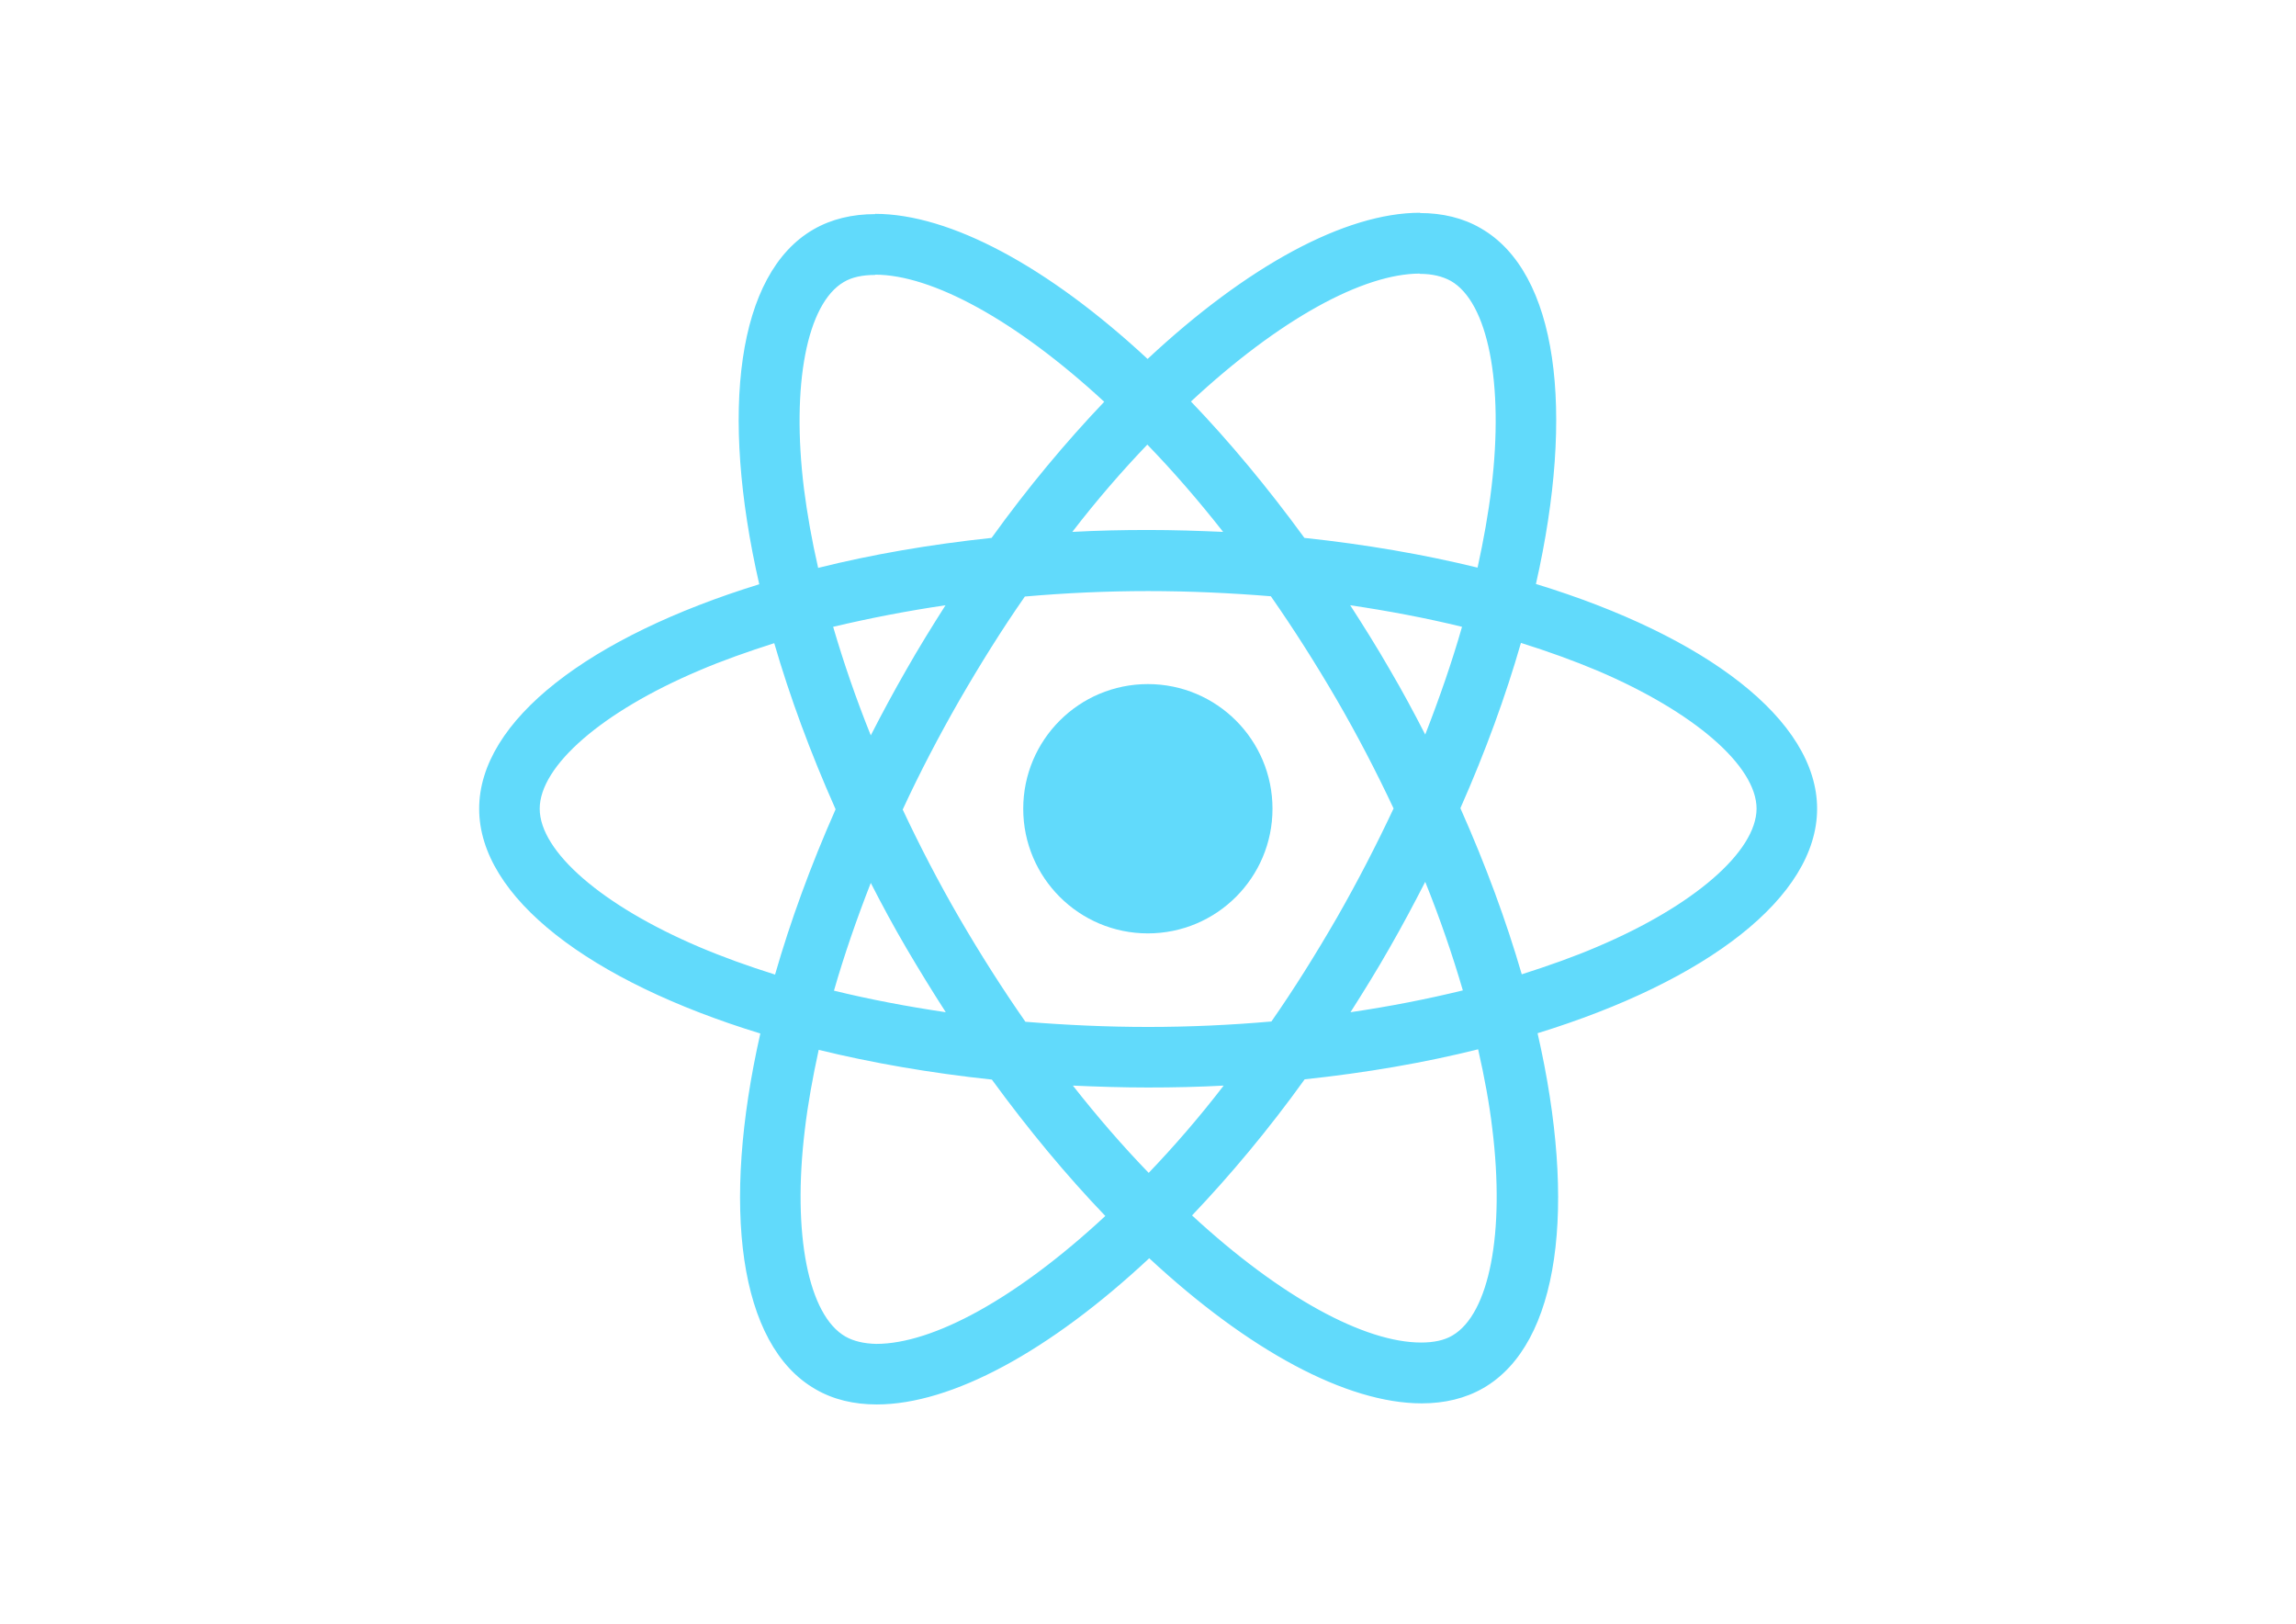
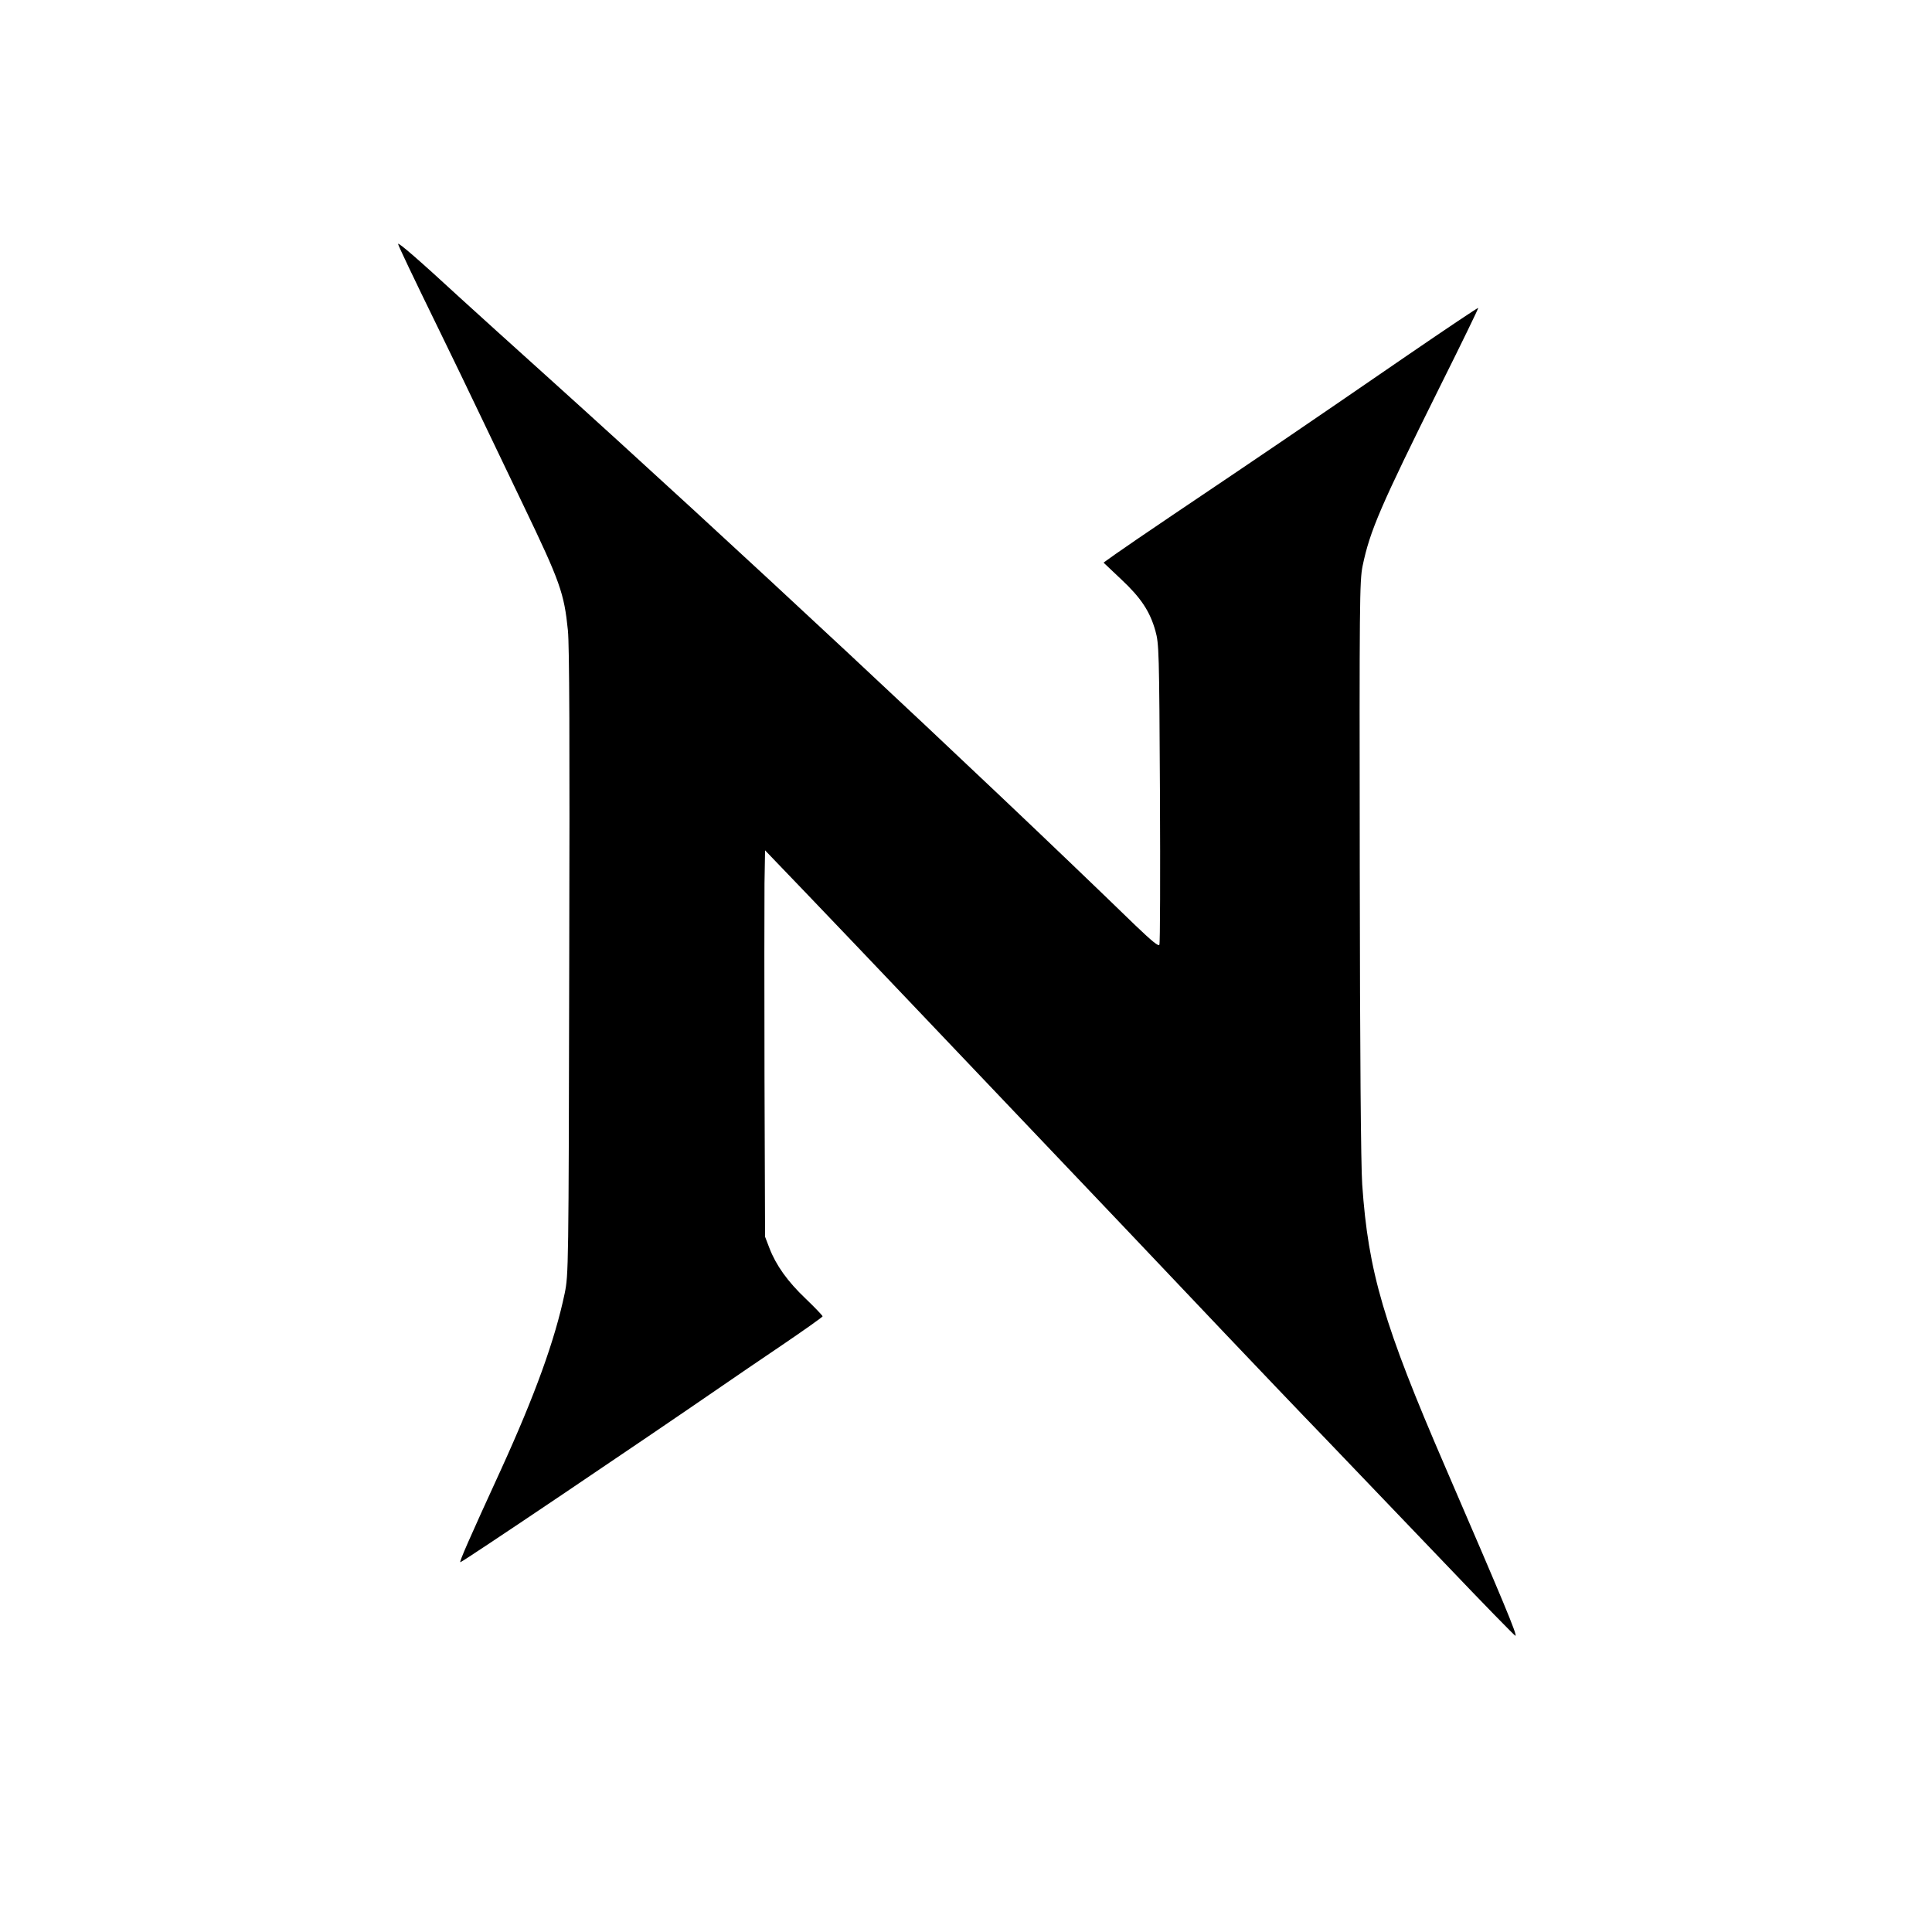
- <svg xmlns="http://www.w3.org/2000/svg" viewBox="0 0 841.9 595.3">
-   <g fill="#61DAFB">
-     <path d="M666.3 296.5c0-32.5-40.7-63.3-103.1-82.4 14.4-63.6 8-114.2-20.2-130.4-6.5-3.8-14.1-5.6-22.4-5.6v22.3c4.6 0 8.3.9 11.4 2.6 13.6 7.8 19.5 37.5 14.9 75.7-1.1 9.4-2.9 19.3-5.1 29.4-19.6-4.8-41-8.5-63.5-10.9-13.5-18.5-27.5-35.3-41.6-50 32.6-30.3 63.2-46.9 84-46.9V78c-27.5 0-63.5 19.6-99.9 53.6-36.4-33.8-72.4-53.2-99.9-53.2v22.3c20.7 0 51.4 16.5 84 46.6-14 14.7-28 31.4-41.3 49.9-22.6 2.4-44 6.1-63.6 11-2.3-10-4-19.7-5.2-29-4.7-38.2 1.1-67.9 14.6-75.8 3-1.8 6.9-2.6 11.5-2.6V78.5c-8.4 0-16 1.8-22.6 5.6-28.1 16.2-34.4 66.7-19.9 130.1-62.2 19.2-102.7 49.9-102.7 82.3 0 32.5 40.7 63.3 103.1 82.4-14.4 63.6-8 114.2 20.2 130.4 6.5 3.8 14.1 5.6 22.5 5.6 27.5 0 63.5-19.6 99.9-53.6 36.4 33.8 72.4 53.2 99.9 53.2 8.4 0 16-1.8 22.6-5.6 28.1-16.2 34.4-66.7 19.9-130.1 62-19.1 102.5-49.9 102.5-82.3zm-130.2-66.7c-3.7 12.9-8.3 26.2-13.5 39.5-4.1-8-8.4-16-13.1-24-4.6-8-9.5-15.8-14.4-23.4 14.2 2.1 27.9 4.7 41 7.9zm-45.8 106.5c-7.8 13.5-15.8 26.3-24.1 38.2-14.9 1.3-30 2-45.2 2-15.1 0-30.2-.7-45-1.9-8.3-11.9-16.4-24.6-24.2-38-7.6-13.1-14.5-26.4-20.8-39.8 6.2-13.4 13.2-26.8 20.7-39.9 7.8-13.5 15.8-26.3 24.1-38.2 14.9-1.3 30-2 45.2-2 15.1 0 30.2.7 45 1.9 8.3 11.9 16.4 24.6 24.2 38 7.6 13.1 14.5 26.4 20.8 39.8-6.3 13.4-13.2 26.8-20.7 39.9zm32.3-13c5.4 13.4 10 26.8 13.8 39.8-13.1 3.2-26.9 5.9-41.2 8 4.9-7.7 9.8-15.6 14.4-23.7 4.6-8 8.9-16.1 13-24.1zM421.2 430c-9.3-9.6-18.6-20.3-27.8-32 9 .4 18.2.7 27.5.7 9.4 0 18.7-.2 27.8-.7-9 11.7-18.3 22.4-27.5 32zm-74.4-58.9c-14.2-2.1-27.9-4.7-41-7.9 3.7-12.9 8.3-26.2 13.5-39.5 4.1 8 8.4 16 13.1 24 4.7 8 9.5 15.8 14.4 23.4zM420.7 163c9.3 9.6 18.6 20.3 27.8 32-9-.4-18.2-.7-27.5-.7-9.4 0-18.7.2-27.8.7 9-11.7 18.3-22.4 27.5-32zm-74 58.9c-4.9 7.7-9.8 15.6-14.4 23.7-4.6 8-8.9 16-13 24-5.4-13.4-10-26.8-13.8-39.8 13.1-3.1 26.9-5.8 41.2-7.9zm-90.5 125.2c-35.4-15.1-58.3-34.9-58.3-50.6 0-15.7 22.9-35.6 58.3-50.6 8.6-3.7 18-7 27.7-10.1 5.7 19.6 13.2 40 22.5 60.9-9.2 20.8-16.6 41.1-22.2 60.6-9.9-3.1-19.3-6.5-28-10.2zM310 490c-13.6-7.8-19.5-37.5-14.9-75.7 1.1-9.4 2.9-19.3 5.1-29.4 19.6 4.8 41 8.5 63.5 10.9 13.5 18.5 27.5 35.3 41.6 50-32.6 30.3-63.2 46.9-84 46.9-4.5-.1-8.3-1-11.3-2.7zm237.2-76.2c4.7 38.2-1.1 67.9-14.6 75.8-3 1.8-6.9 2.6-11.5 2.6-20.7 0-51.4-16.5-84-46.6 14-14.7 28-31.4 41.3-49.9 22.6-2.4 44-6.1 63.6-11 2.3 10.1 4.1 19.8 5.2 29.1zm38.5-66.7c-8.6 3.7-18 7-27.7 10.1-5.7-19.6-13.2-40-22.5-60.9 9.2-20.8 16.6-41.1 22.2-60.6 9.9 3.1 19.3 6.5 28.1 10.2 35.4 15.1 58.3 34.9 58.3 50.6-.1 15.7-23 35.6-58.4 50.6zM320.8 78.4z" />
-     <circle cx="420.9" cy="296.5" r="45.7" />
-     <path d="M520.5 78.1z" />
+ <svg xmlns="http://www.w3.org/2000/svg" version="1.0" width="1024pt" height="1024pt" viewBox="0 0 1024 1024" preserveAspectRatio="xMidYMid meet">
+   <g transform="translate(0,1024) scale(0.1,-0.1)" fill="#000000" stroke="none">
+     <path d="M2110 8947 c0 -7 74 -163 225 -472 59 -121 154 -317 210 -435 57 -118 160 -334 230 -480 194 -404 215 -464 235 -661 8 -82 10 -573 7 -1764 -3 -1630 -4 -1651 -24 -1750 -52 -248 -157 -538 -338 -935 -172 -375 -222 -490 -215 -490 11 0 972 648 1387 934 56 39 199 136 317 216 118 80 215 149 216 153 0 4 -40 46 -89 93 -97 92 -158 178 -193 269 l-23 60 -3 850 c-1 468 -1 928 0 1024 l3 174 215 -224 c118 -123 386 -404 595 -624 1160 -1219 1245 -1309 1625 -1710 151 -159 394 -414 540 -565 146 -152 429 -448 630 -658 200 -210 368 -382 372 -382 12 0 -62 177 -372 895 -326 754 -408 1033 -440 1497 -7 101 -12 696 -13 1675 -2 1409 -1 1524 15 1603 39 187 93 313 412 955 113 226 203 412 201 413 -2 2 -169 -110 -372 -249 -616 -423 -722 -495 -1248 -849 -132 -89 -268 -182 -303 -207 l-63 -45 93 -88 c106 -99 153 -171 182 -274 19 -68 20 -110 24 -860 2 -434 1 -795 -3 -803 -4 -11 -39 18 -128 103 -852 826 -2167 2052 -3107 2899 -190 171 -401 362 -470 425 -218 201 -330 298 -330 287z" />
  </g>
</svg>
